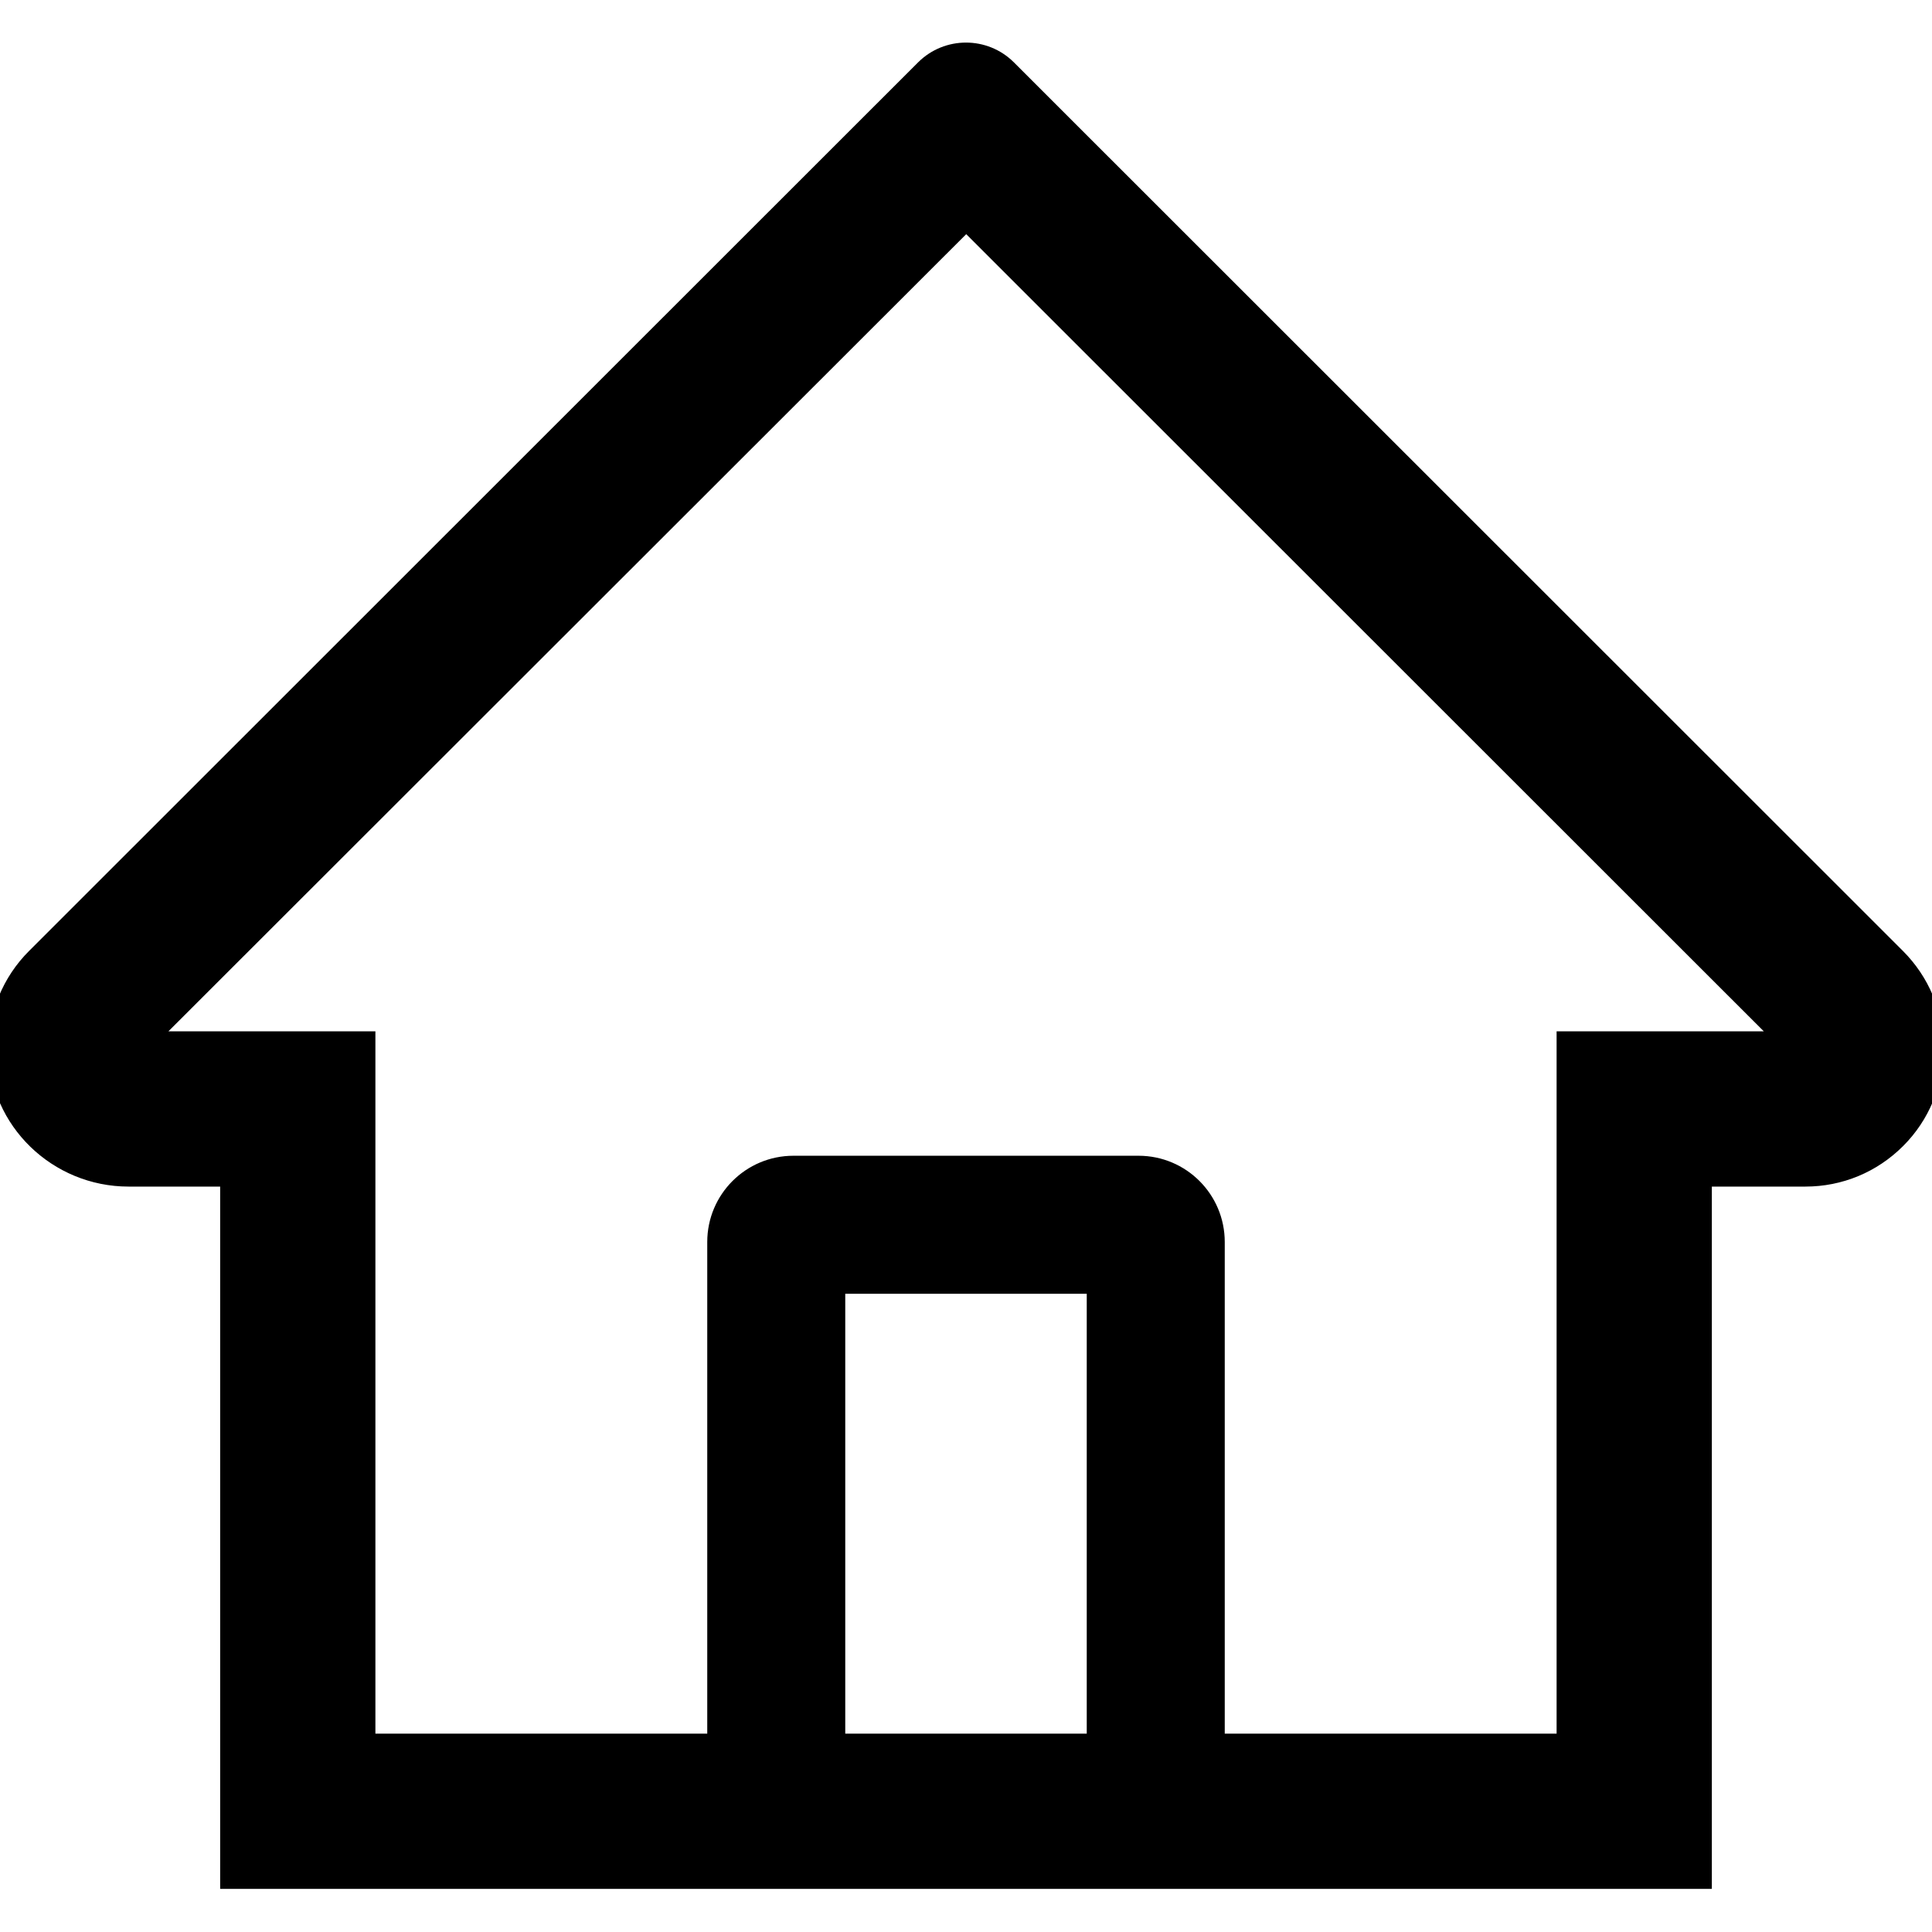
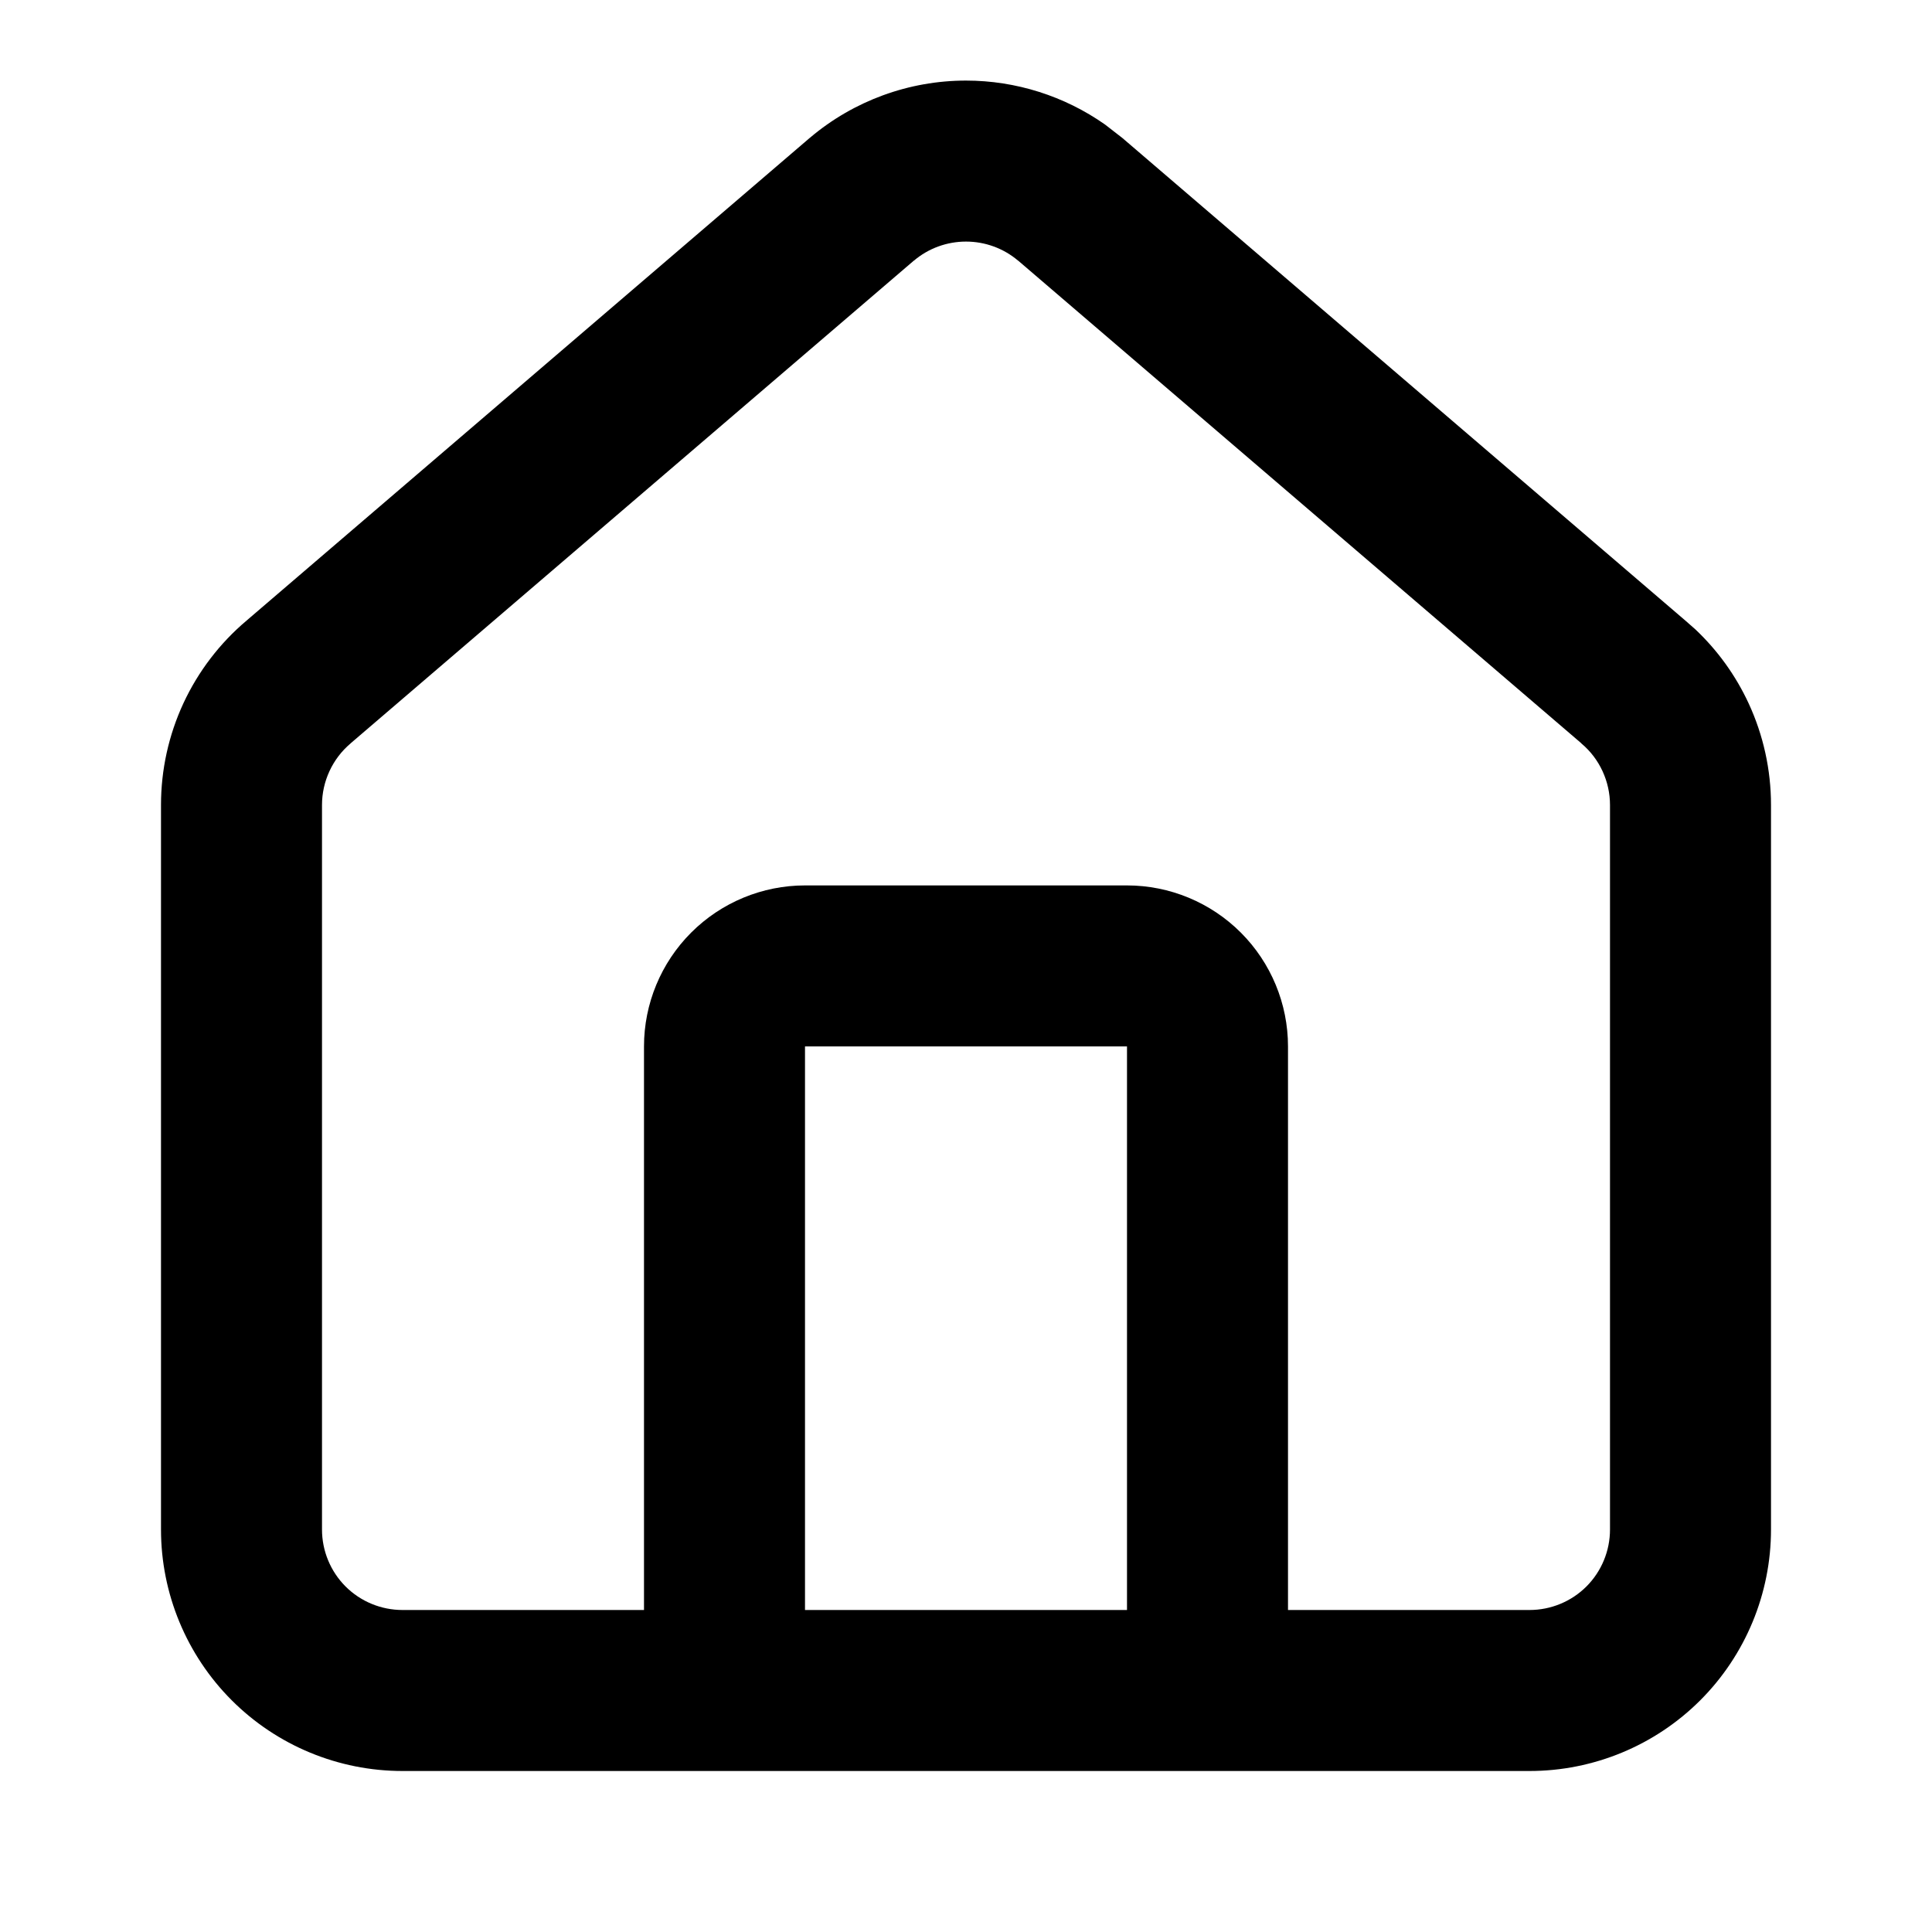
- <svg xmlns="http://www.w3.org/2000/svg" fill="currentColor" viewBox="64 64 896 896">
-   <path d="M946.5 505L560.1 118.8l-25.9-25.9a31.5 31.5 0 00-44.4 0L77.5 505a63.9 63.9 0 00-18.8 46c.4 35.2 29.7 63.3 64.9 63.3h42.5V940h691.8V614.3h43.4c17.1 0 33.2-6.7 45.3-18.8a63.6 63.6 0 0018.7-45.3c0-17-6.7-33.1-18.8-45.2zM568 868H456V664h112v204zm217.9-325.7V868H632V640c0-22.1-17.9-40-40-40H432c-22.1 0-40 17.9-40 40v228H238.1V542.3h-96l370-369.7 23.1 23.1L882 542.3h-96.1z" />
+ <svg xmlns="http://www.w3.org/2000/svg" viewBox="0 0 24 24" fill="none">
+   <path d="M10 12.999V20H14V12.999H10ZM22 19C22 19.795 21.684 20.559 21.121 21.122C20.558 21.684 19.796 22 19 22H5C4.204 22 3.441 21.684 2.879 21.122C2.316 20.559 2 19.795 2 19V10C2 9.563 2.095 9.132 2.278 8.737C2.462 8.341 2.73 7.99 3.063 7.709L10.059 1.713L10.063 1.71C10.605 1.252 11.291 1.001 12 1.001C12.62 1.001 13.223 1.193 13.727 1.547L13.937 1.71L13.941 1.713L20.936 7.709L21.059 7.817C21.336 8.078 21.561 8.39 21.722 8.737C21.905 9.132 22 9.563 22 10V19ZM16 20H19C19.265 20 19.52 19.895 19.707 19.708C19.895 19.52 20 19.265 20 19V10C20 9.854 19.968 9.711 19.907 9.579C19.846 9.447 19.757 9.33 19.645 9.236L19.641 9.231L12.646 3.236V3.237C12.465 3.084 12.236 3.001 12 3.001C11.764 3.001 11.535 3.084 11.354 3.237L11.354 3.236L4.359 9.231L4.354 9.236C4.243 9.33 4.154 9.447 4.093 9.579C4.032 9.711 4 9.854 4 10V19C4 19.265 4.105 19.52 4.293 19.708C4.48 19.895 4.735 20 5 20H8V12.999C8 12.469 8.211 11.96 8.586 11.585C8.961 11.21 9.47 10.999 10 10.999H14C14.53 10.999 15.039 11.21 15.414 11.585C15.789 11.96 16 12.469 16 12.999V20Z" fill="currentColor" />
</svg>
